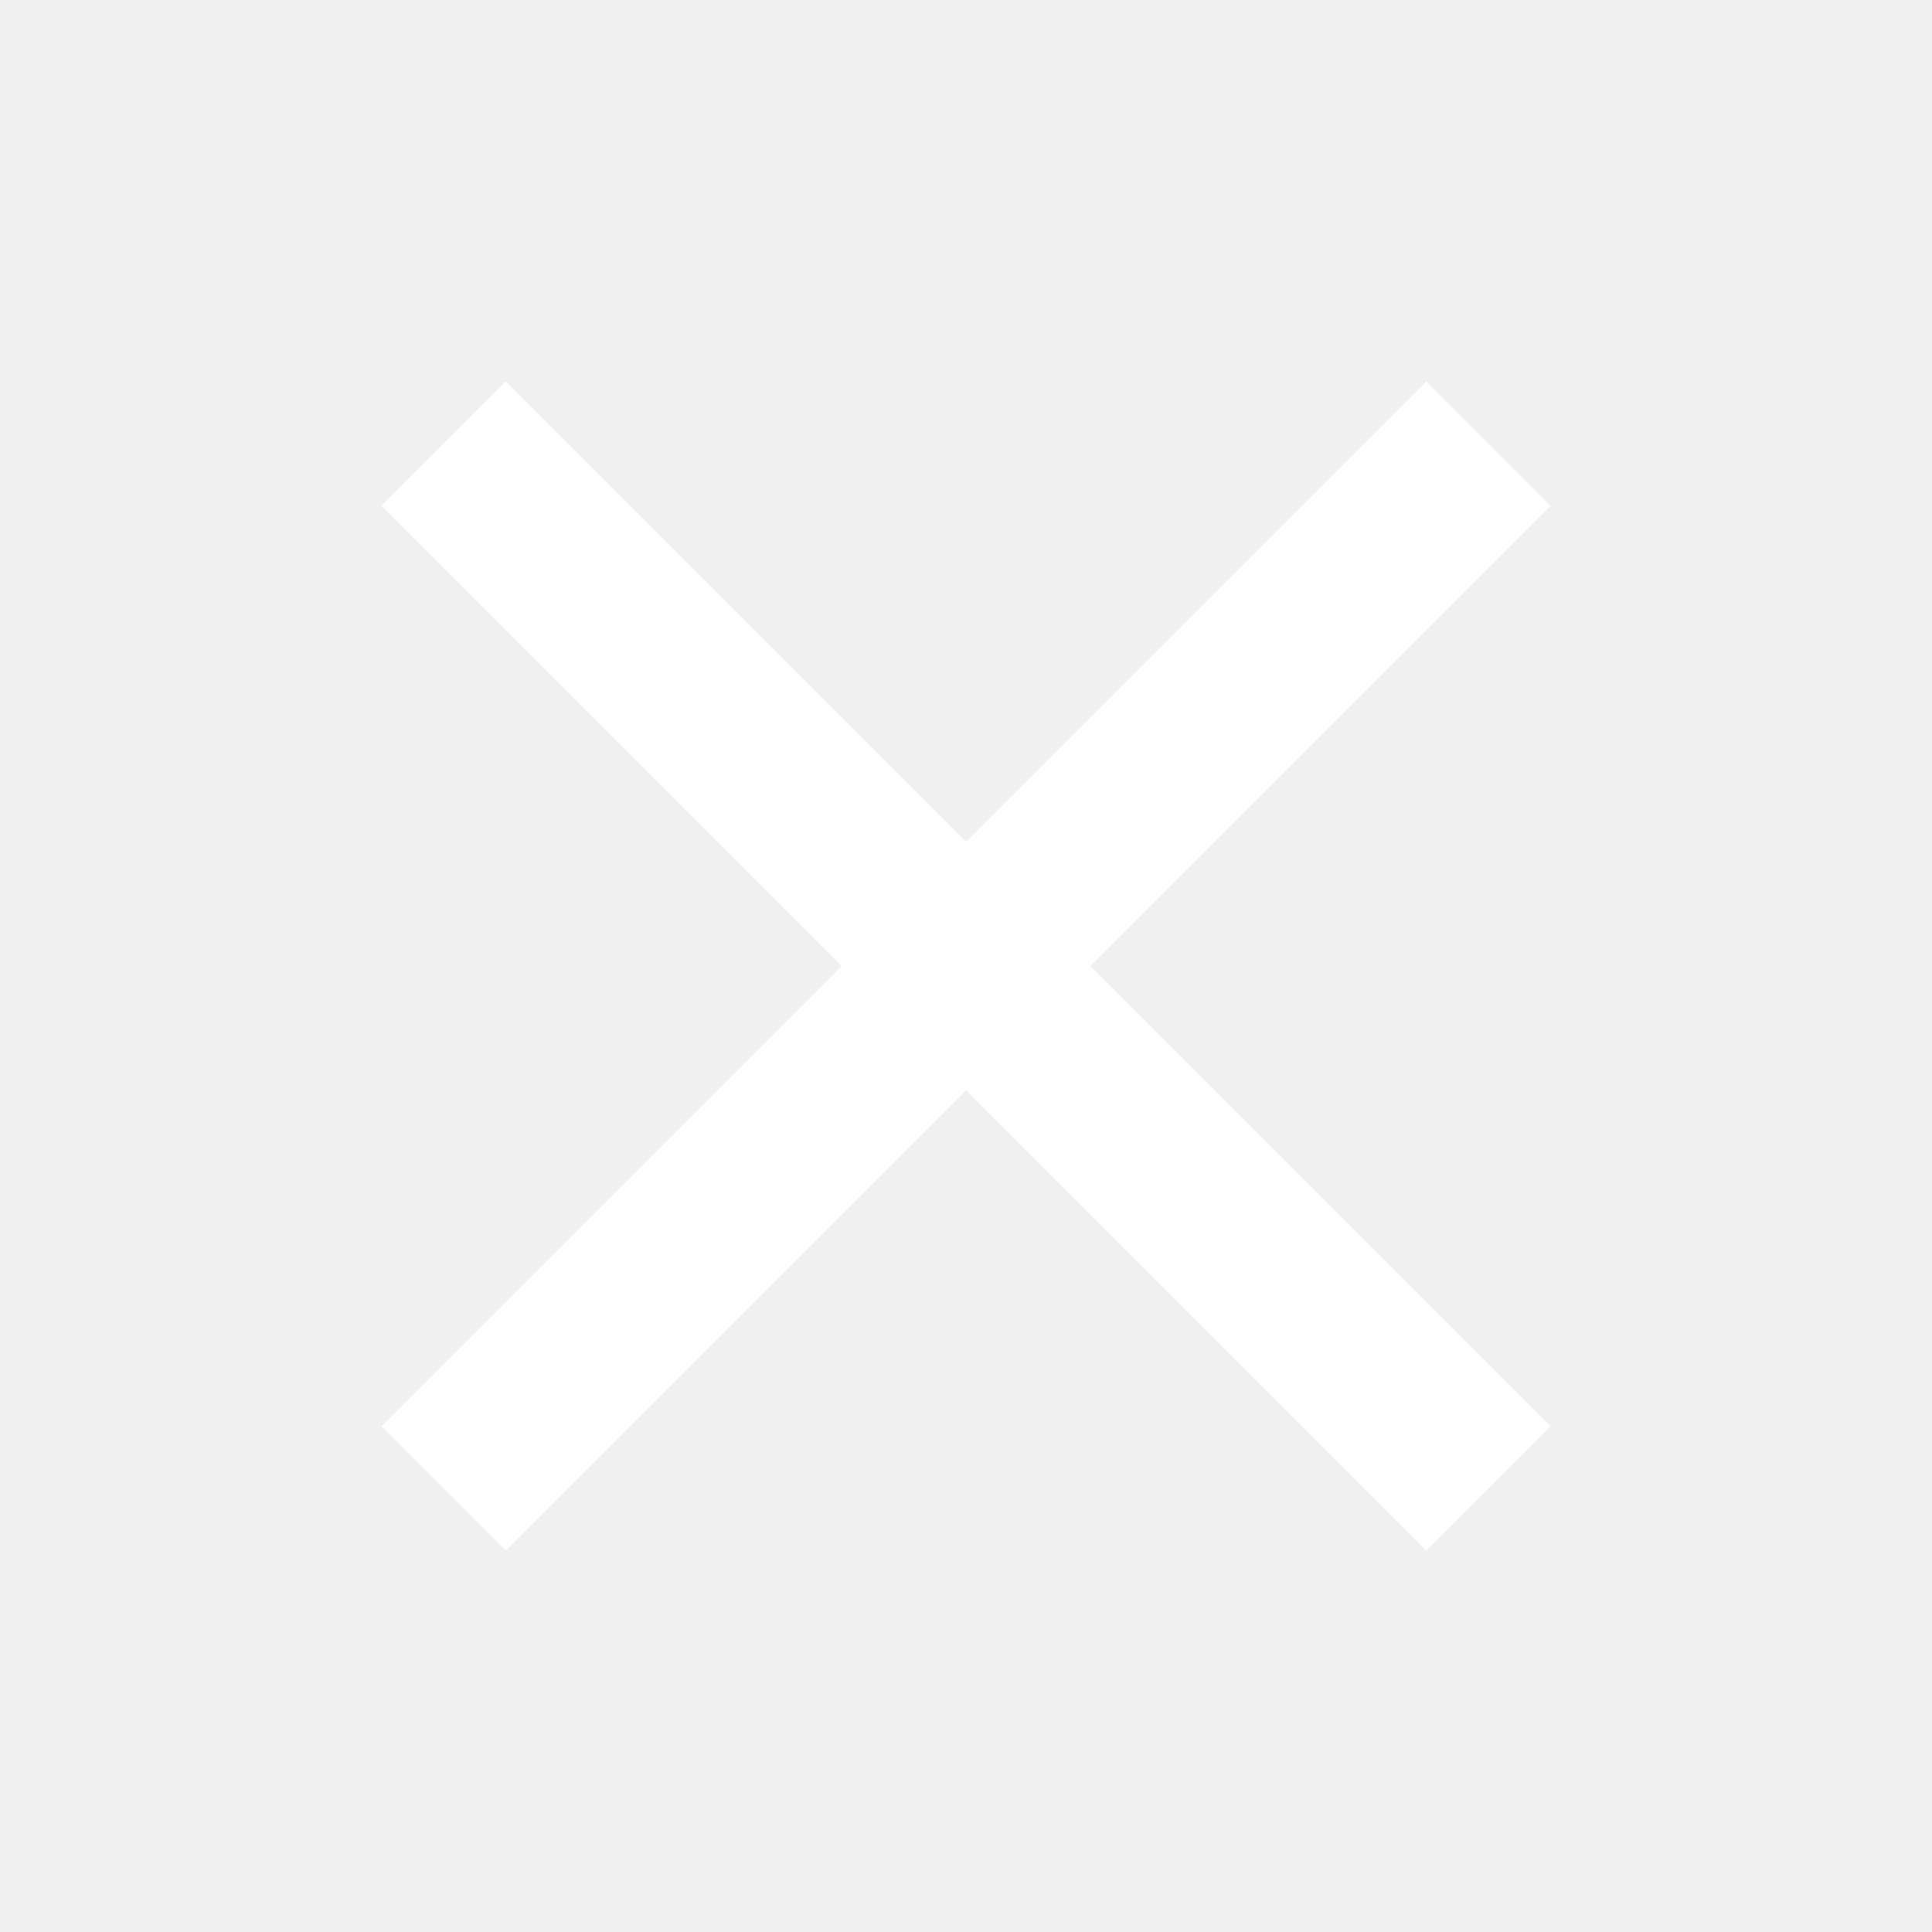
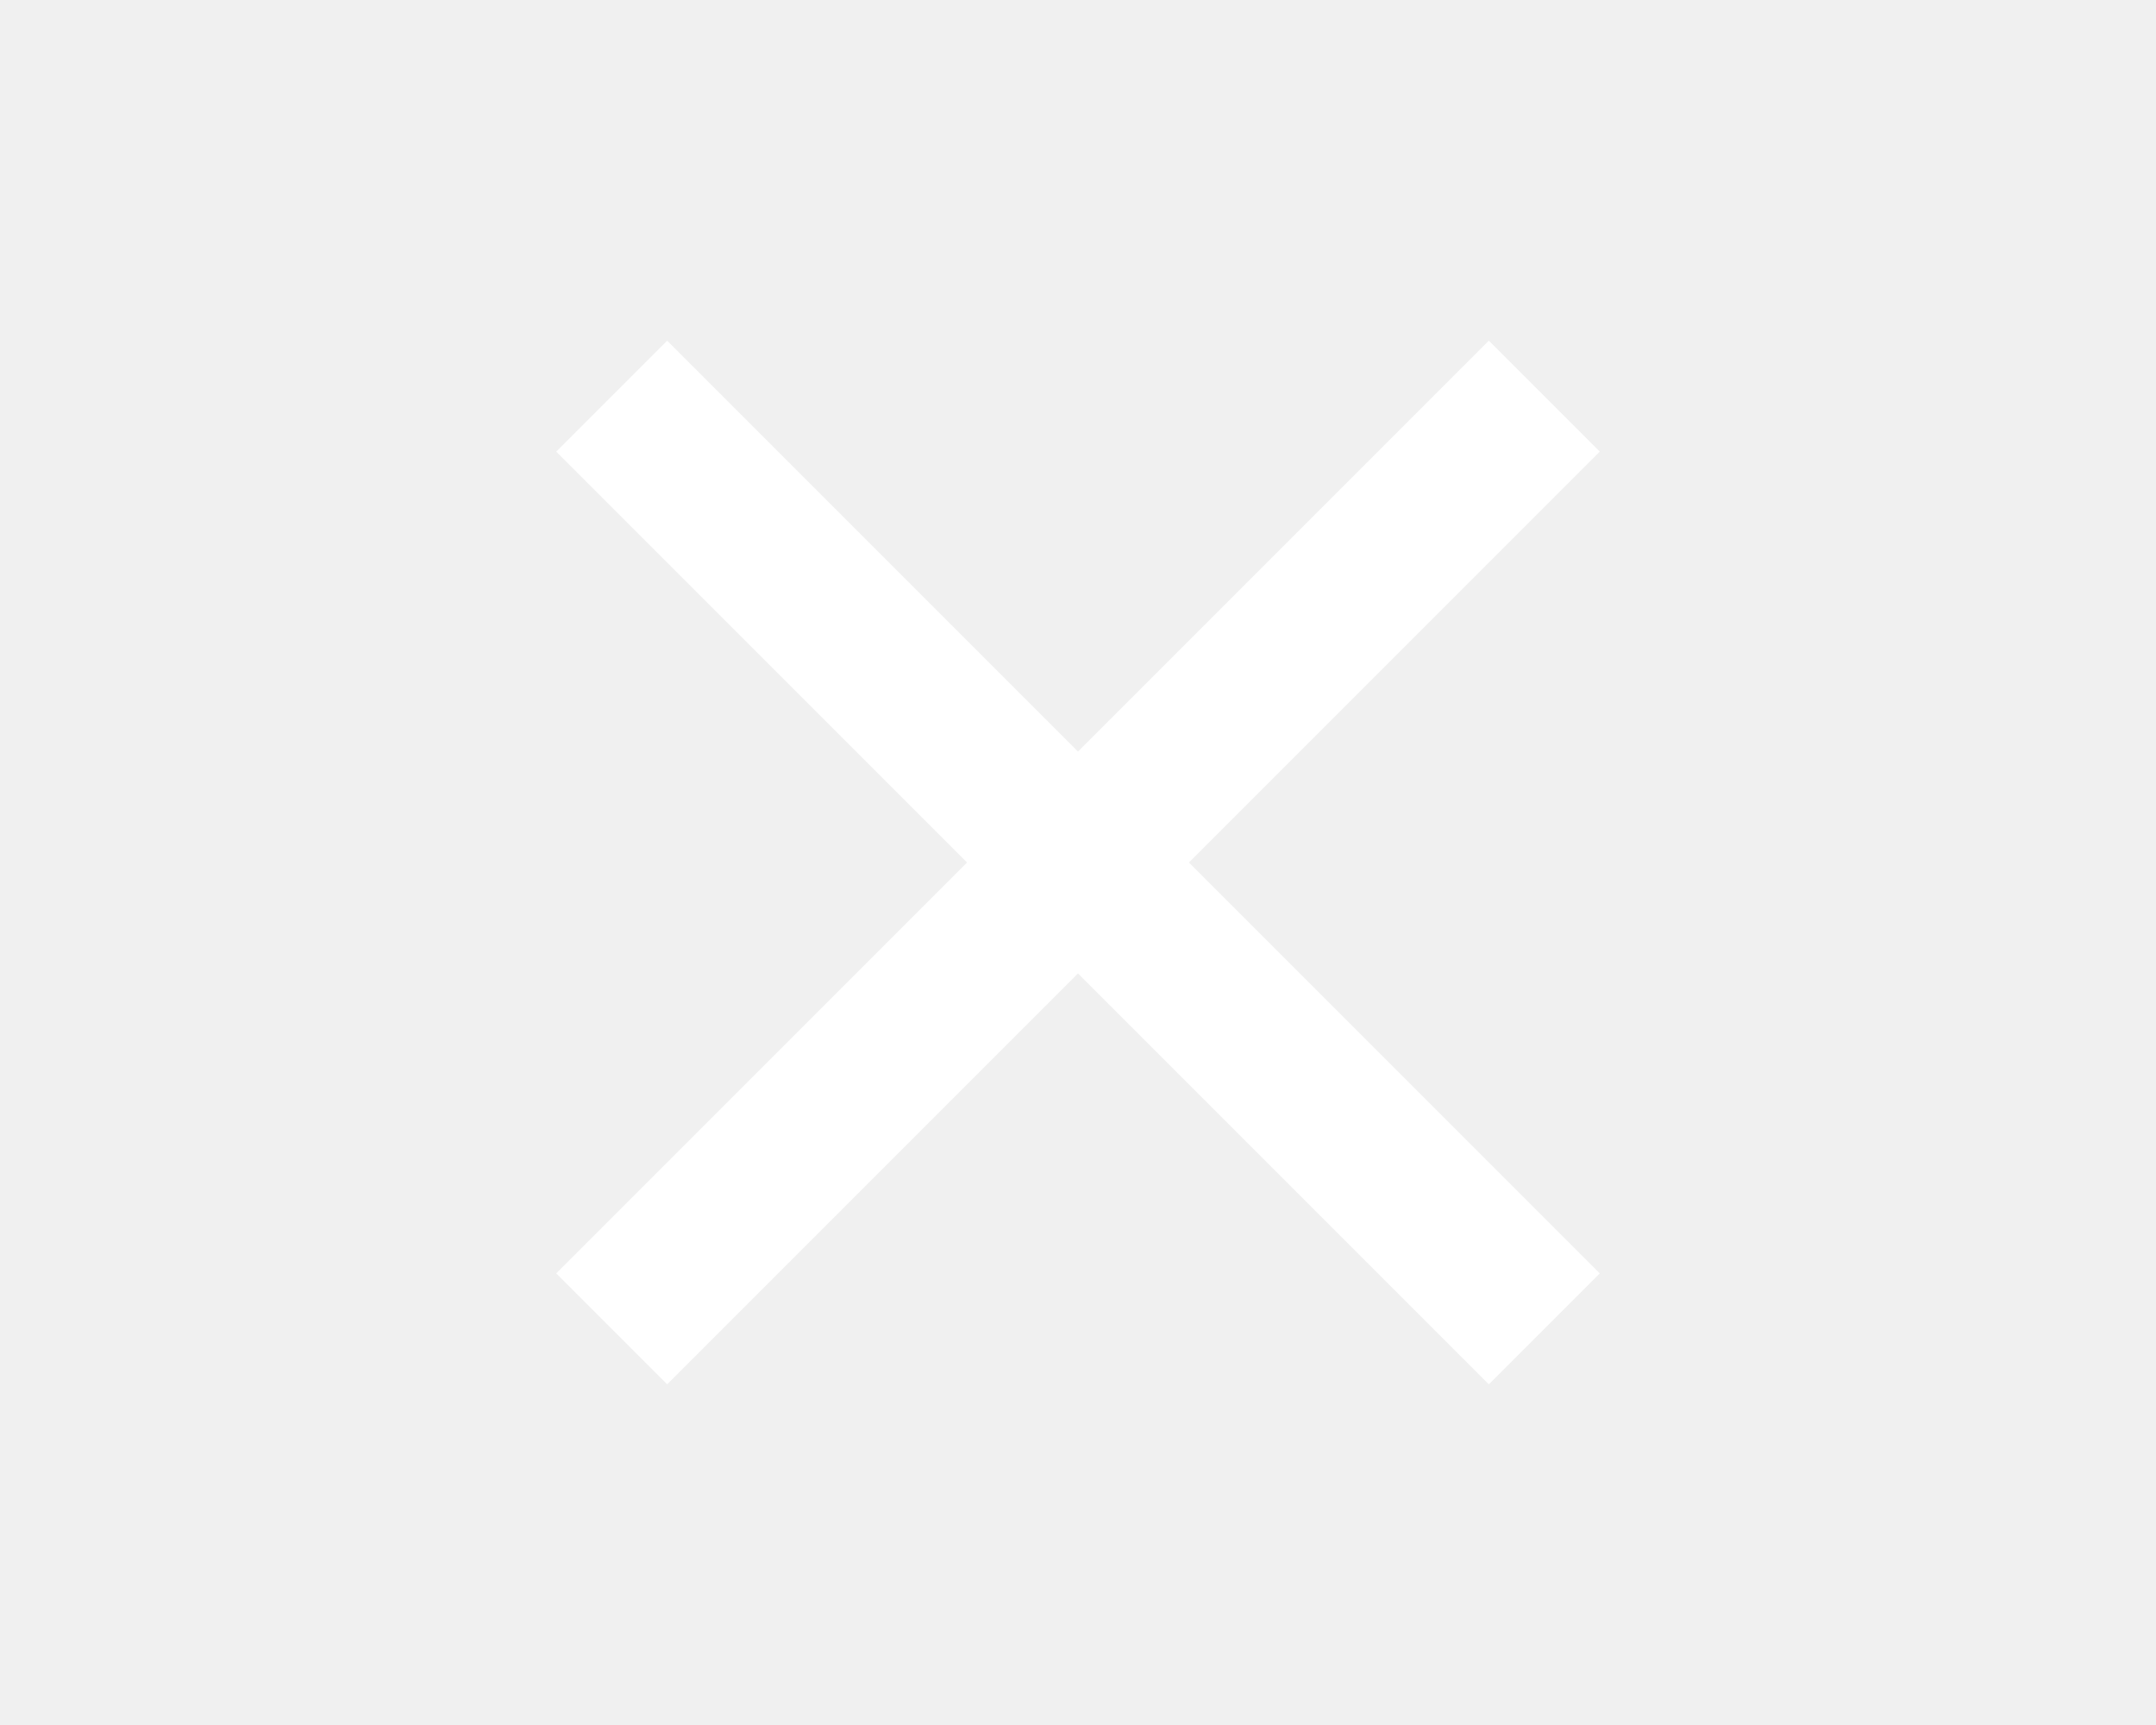
- <svg xmlns="http://www.w3.org/2000/svg" height="40px" viewBox="0 -960 960 960" width="40px" fill="#FFFFFF">
+ <svg xmlns="http://www.w3.org/2000/svg" height="32" viewBox="0 -960 960 960" width="40px" fill="#FFFFFF">
  <path d="m251.33-189.59-61.74-61.74L418.26-480 189.59-708.67l61.74-61.74L480-541.74l228.67-228.67 61.74 61.74L541.74-480l228.67 228.67-61.74 61.74L480-418.26 251.33-189.59Z" />
</svg>
